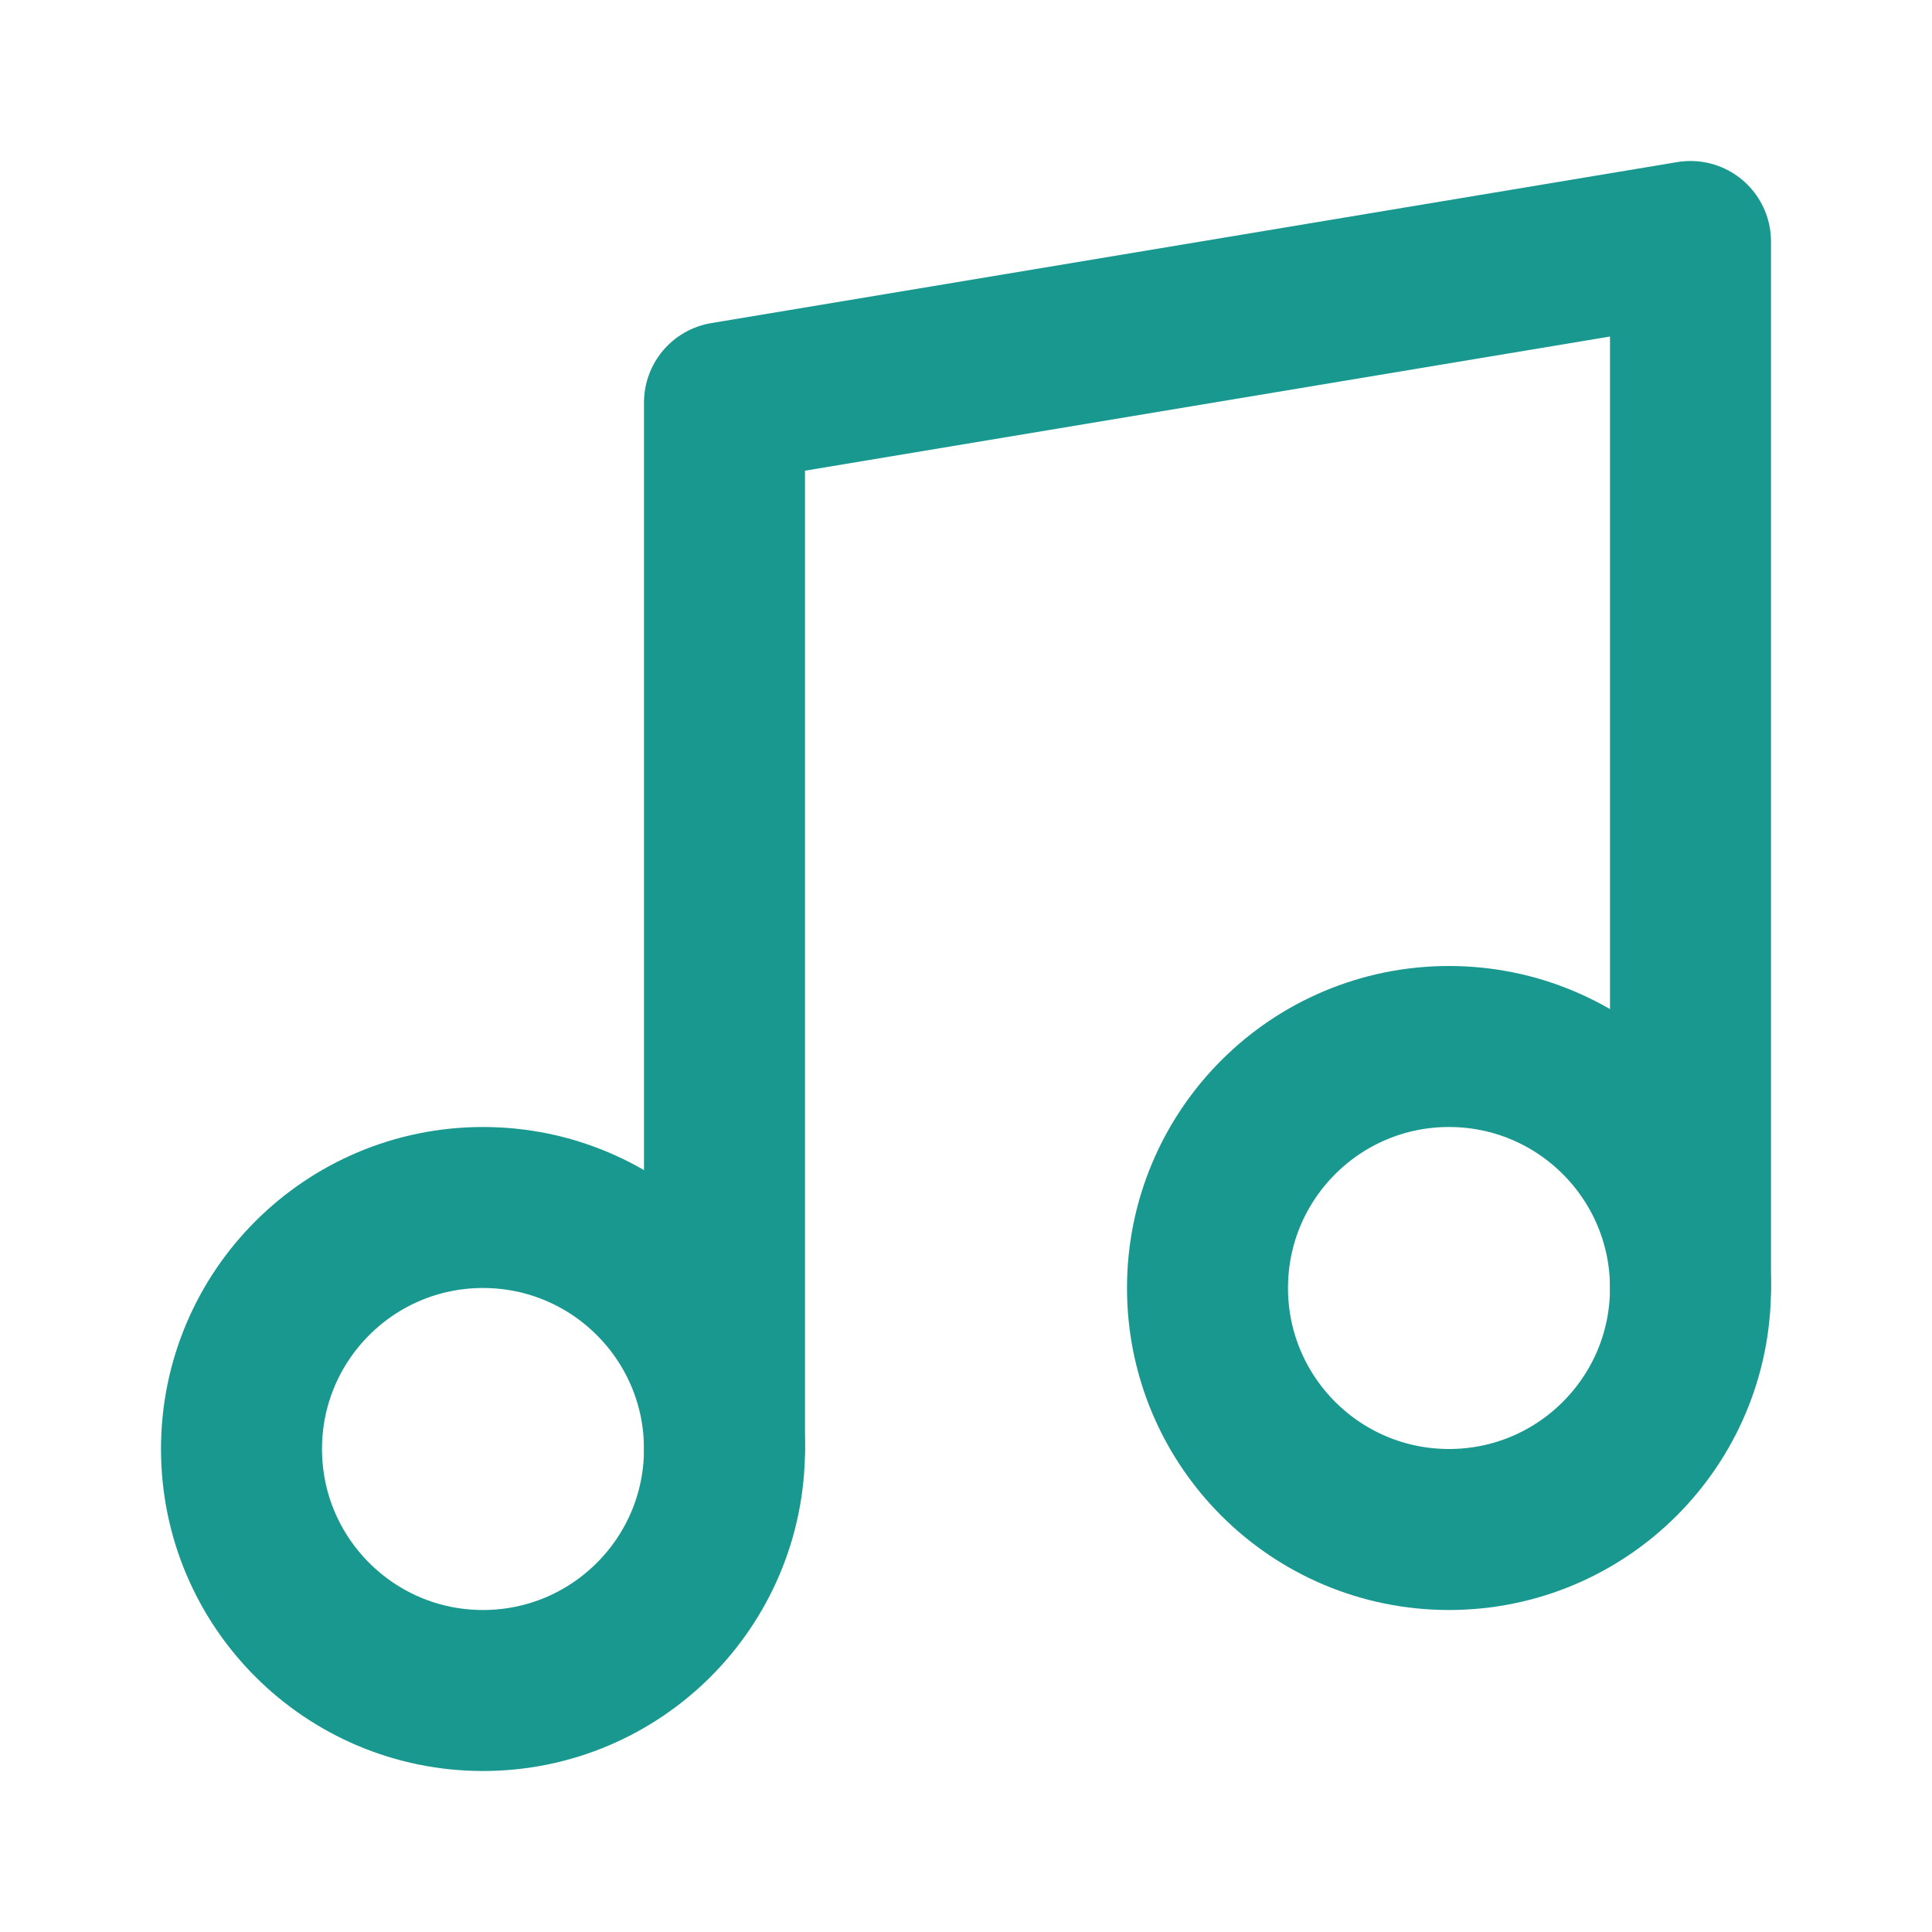
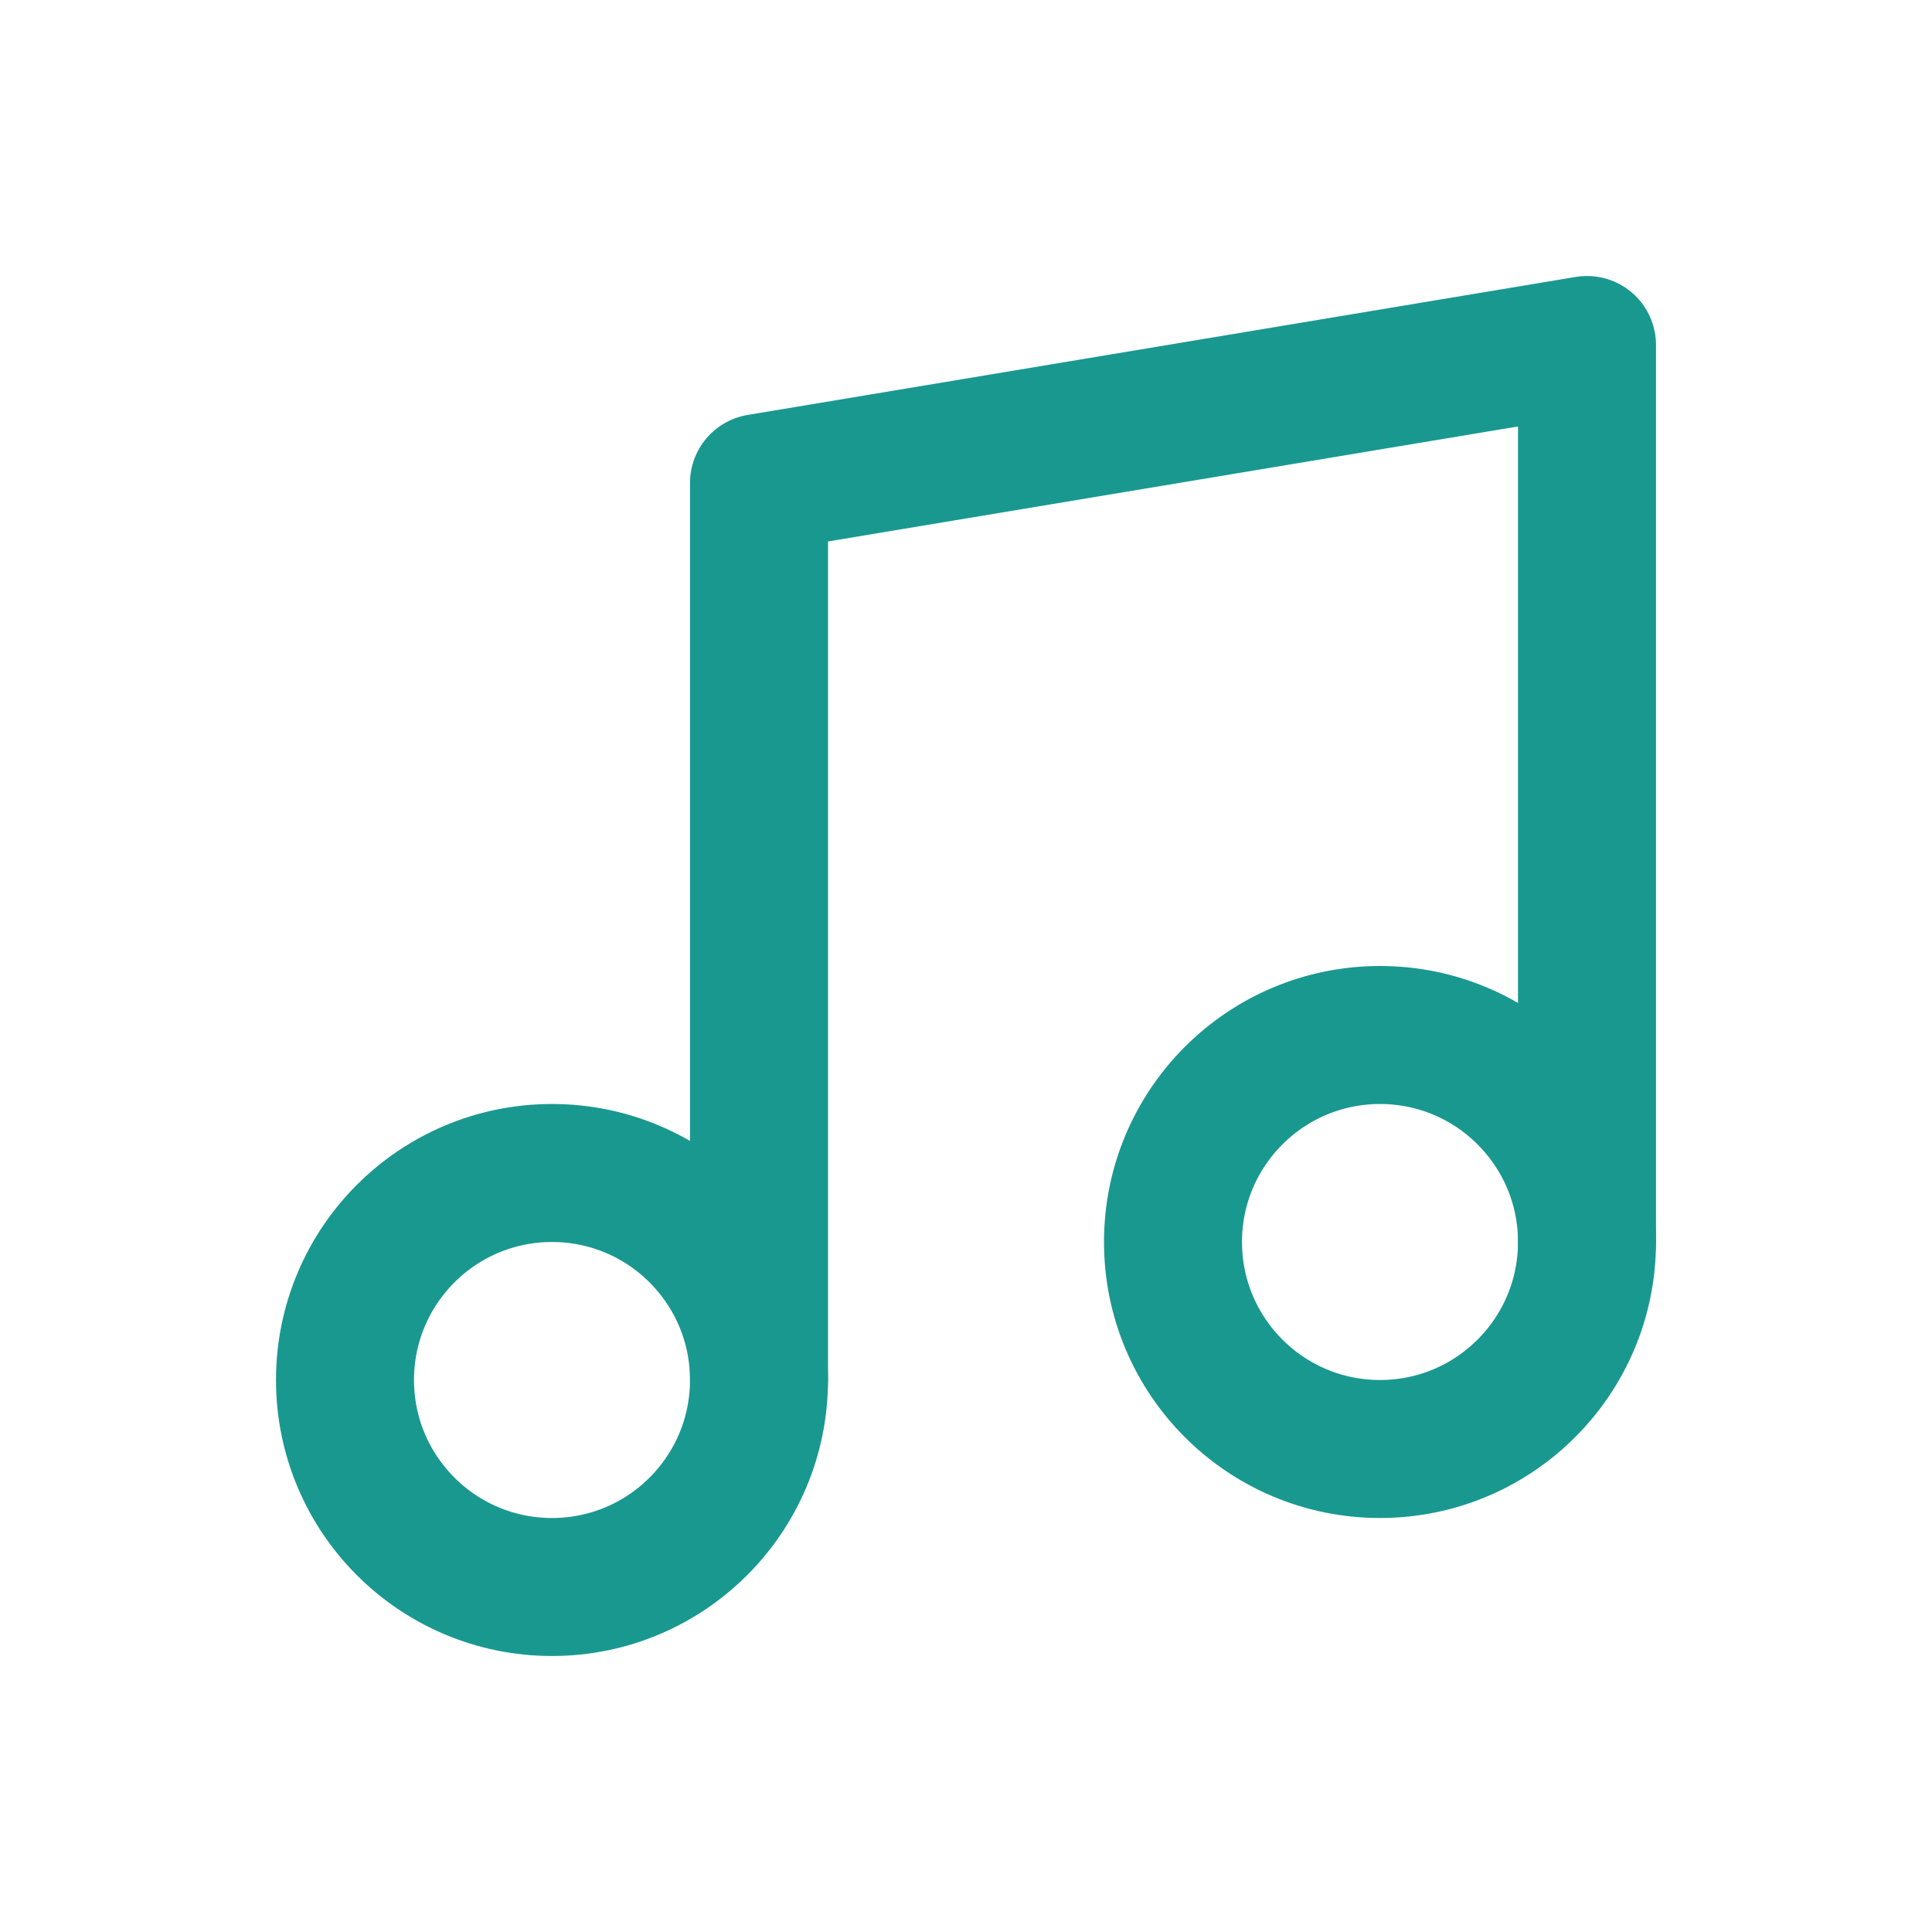
- <svg xmlns="http://www.w3.org/2000/svg" width="24" height="24" viewBox="0 0 24 24" fill="none" stroke="#199890" stroke-width="2" stroke-linecap="round" stroke-linejoin="round" class="lucide lucide-music h-6 w-6 text-[#37AF91]">
+ <svg xmlns="http://www.w3.org/2000/svg" width="24" height="24" viewBox="-2 -2 28 28" fill="none" stroke="#199890" stroke-width="2" stroke-linecap="round" stroke-linejoin="round" class="lucide lucide-music h-6 w-6 text-[#37AF91]">
  <path d="M9 18V5l12-2v13" />
  <circle cx="6" cy="18" r="3" />
  <circle cx="18" cy="16" r="3" />
</svg>
